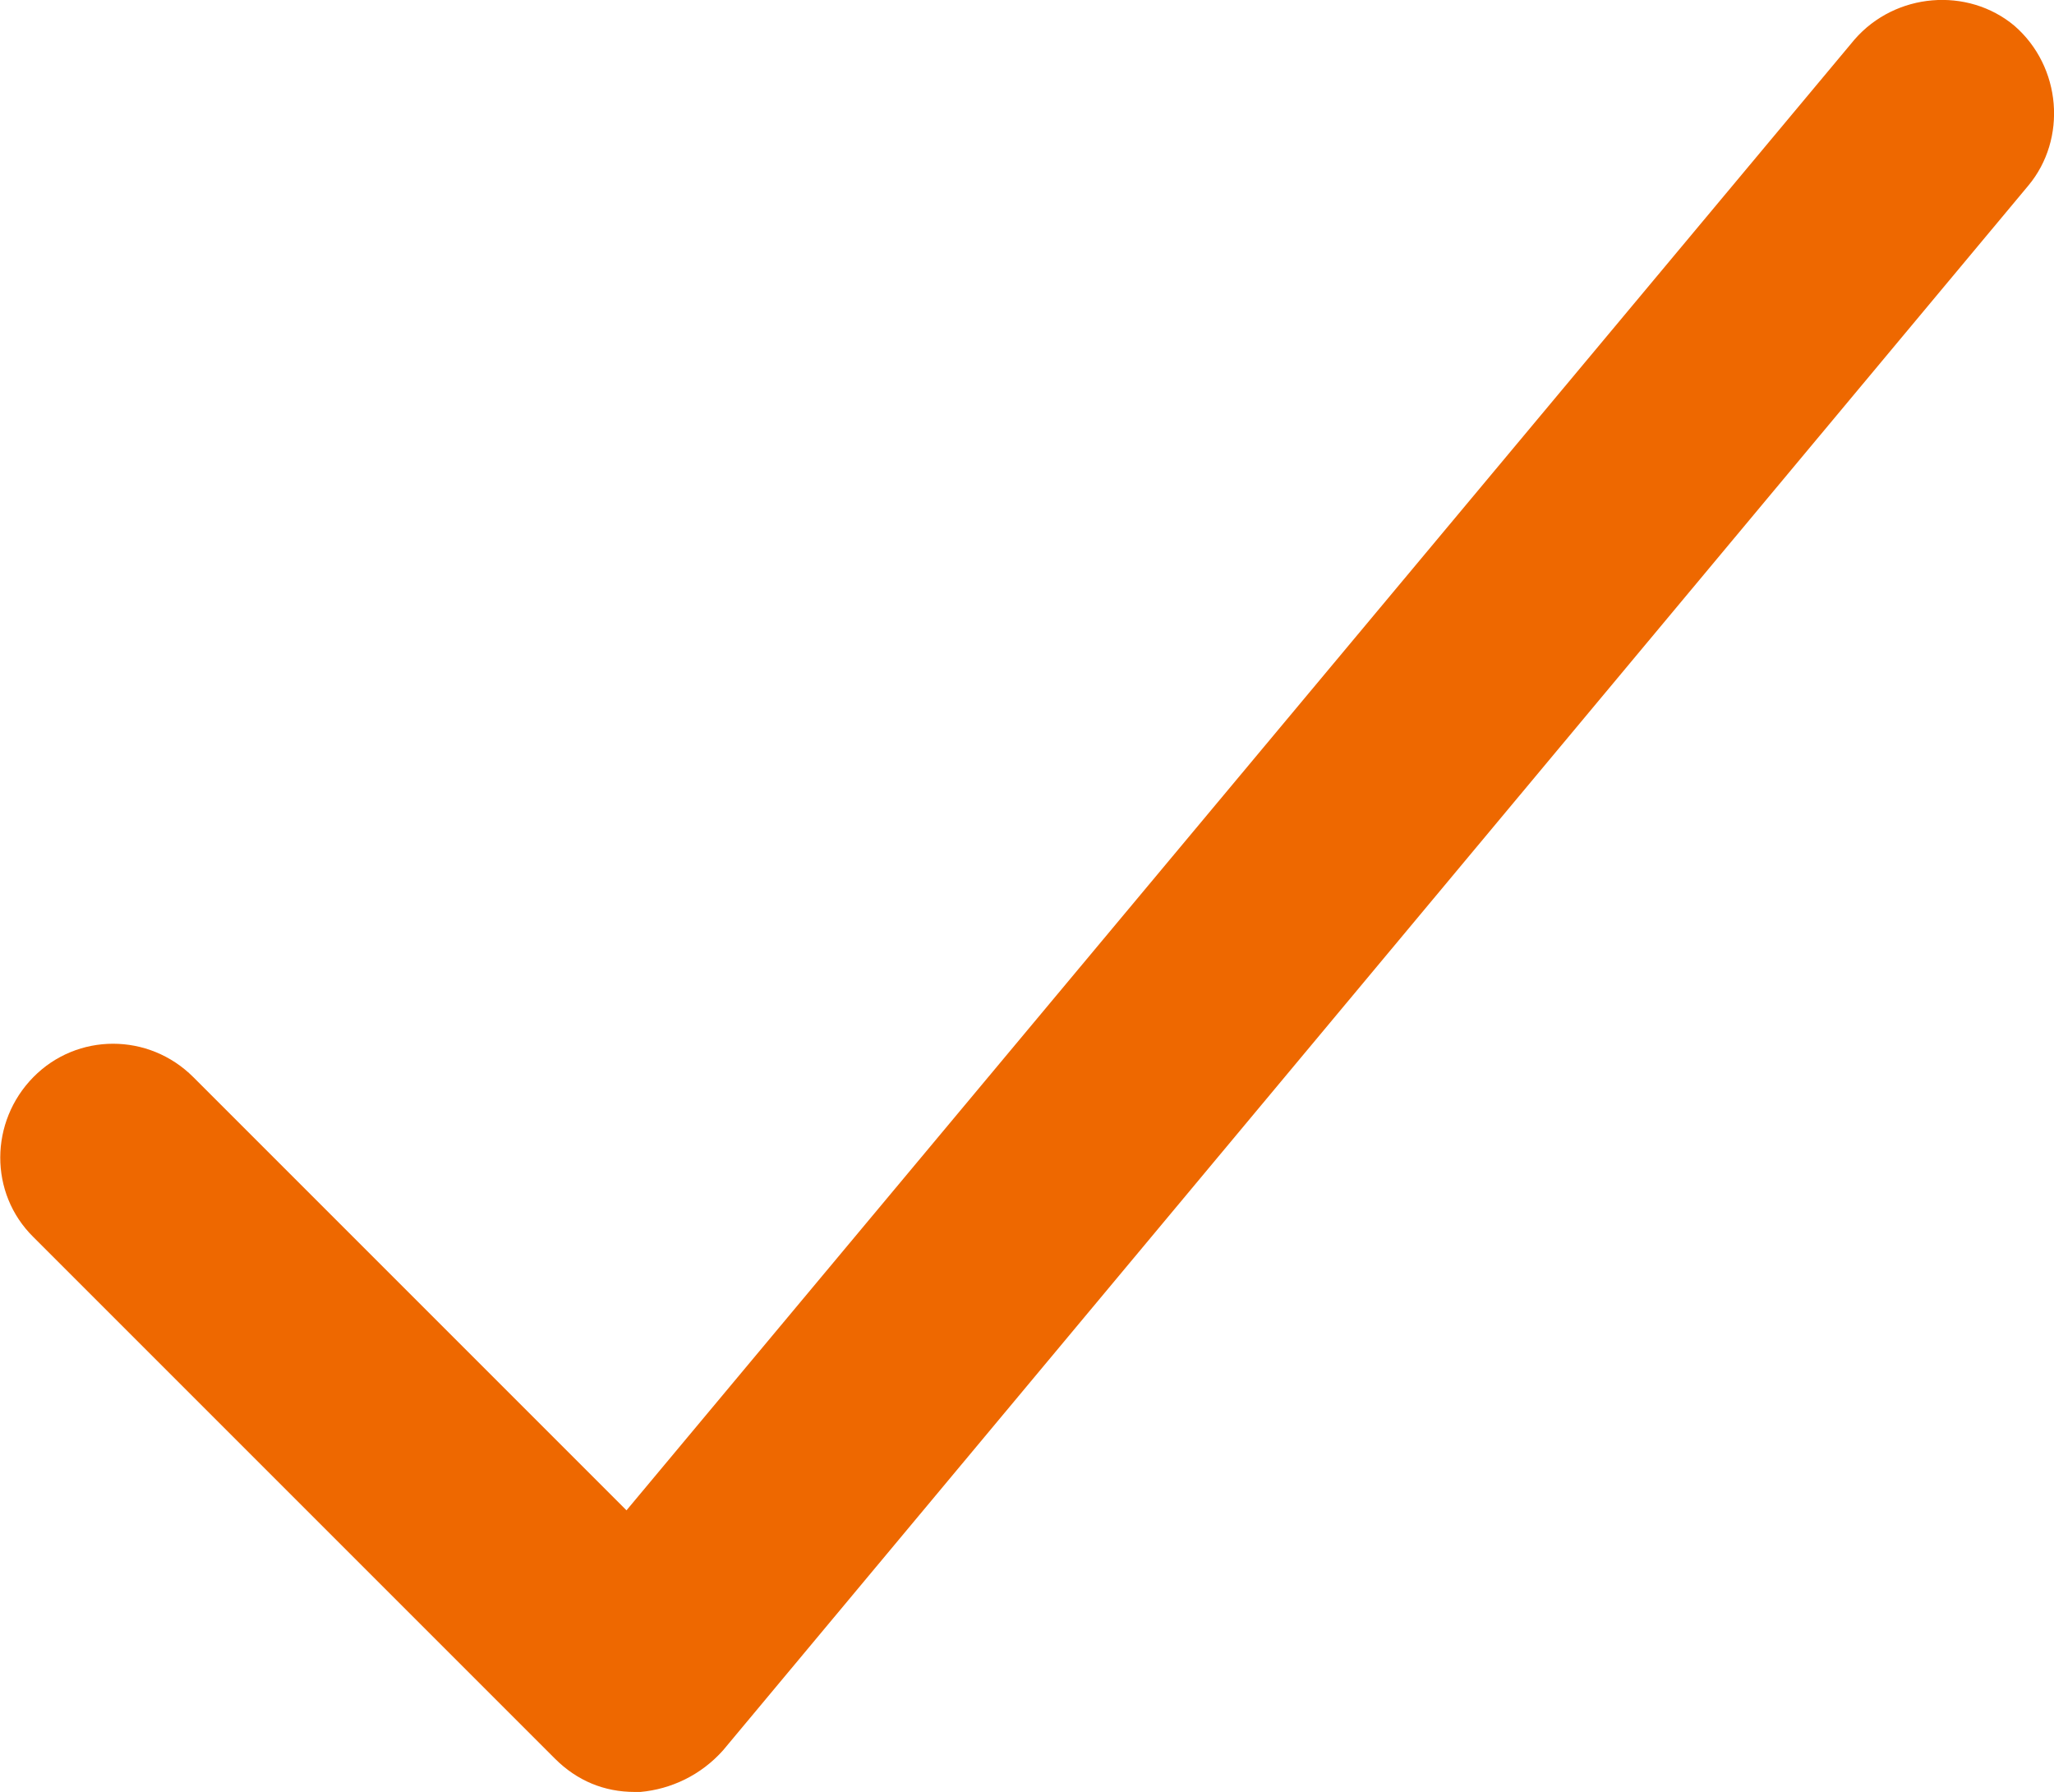
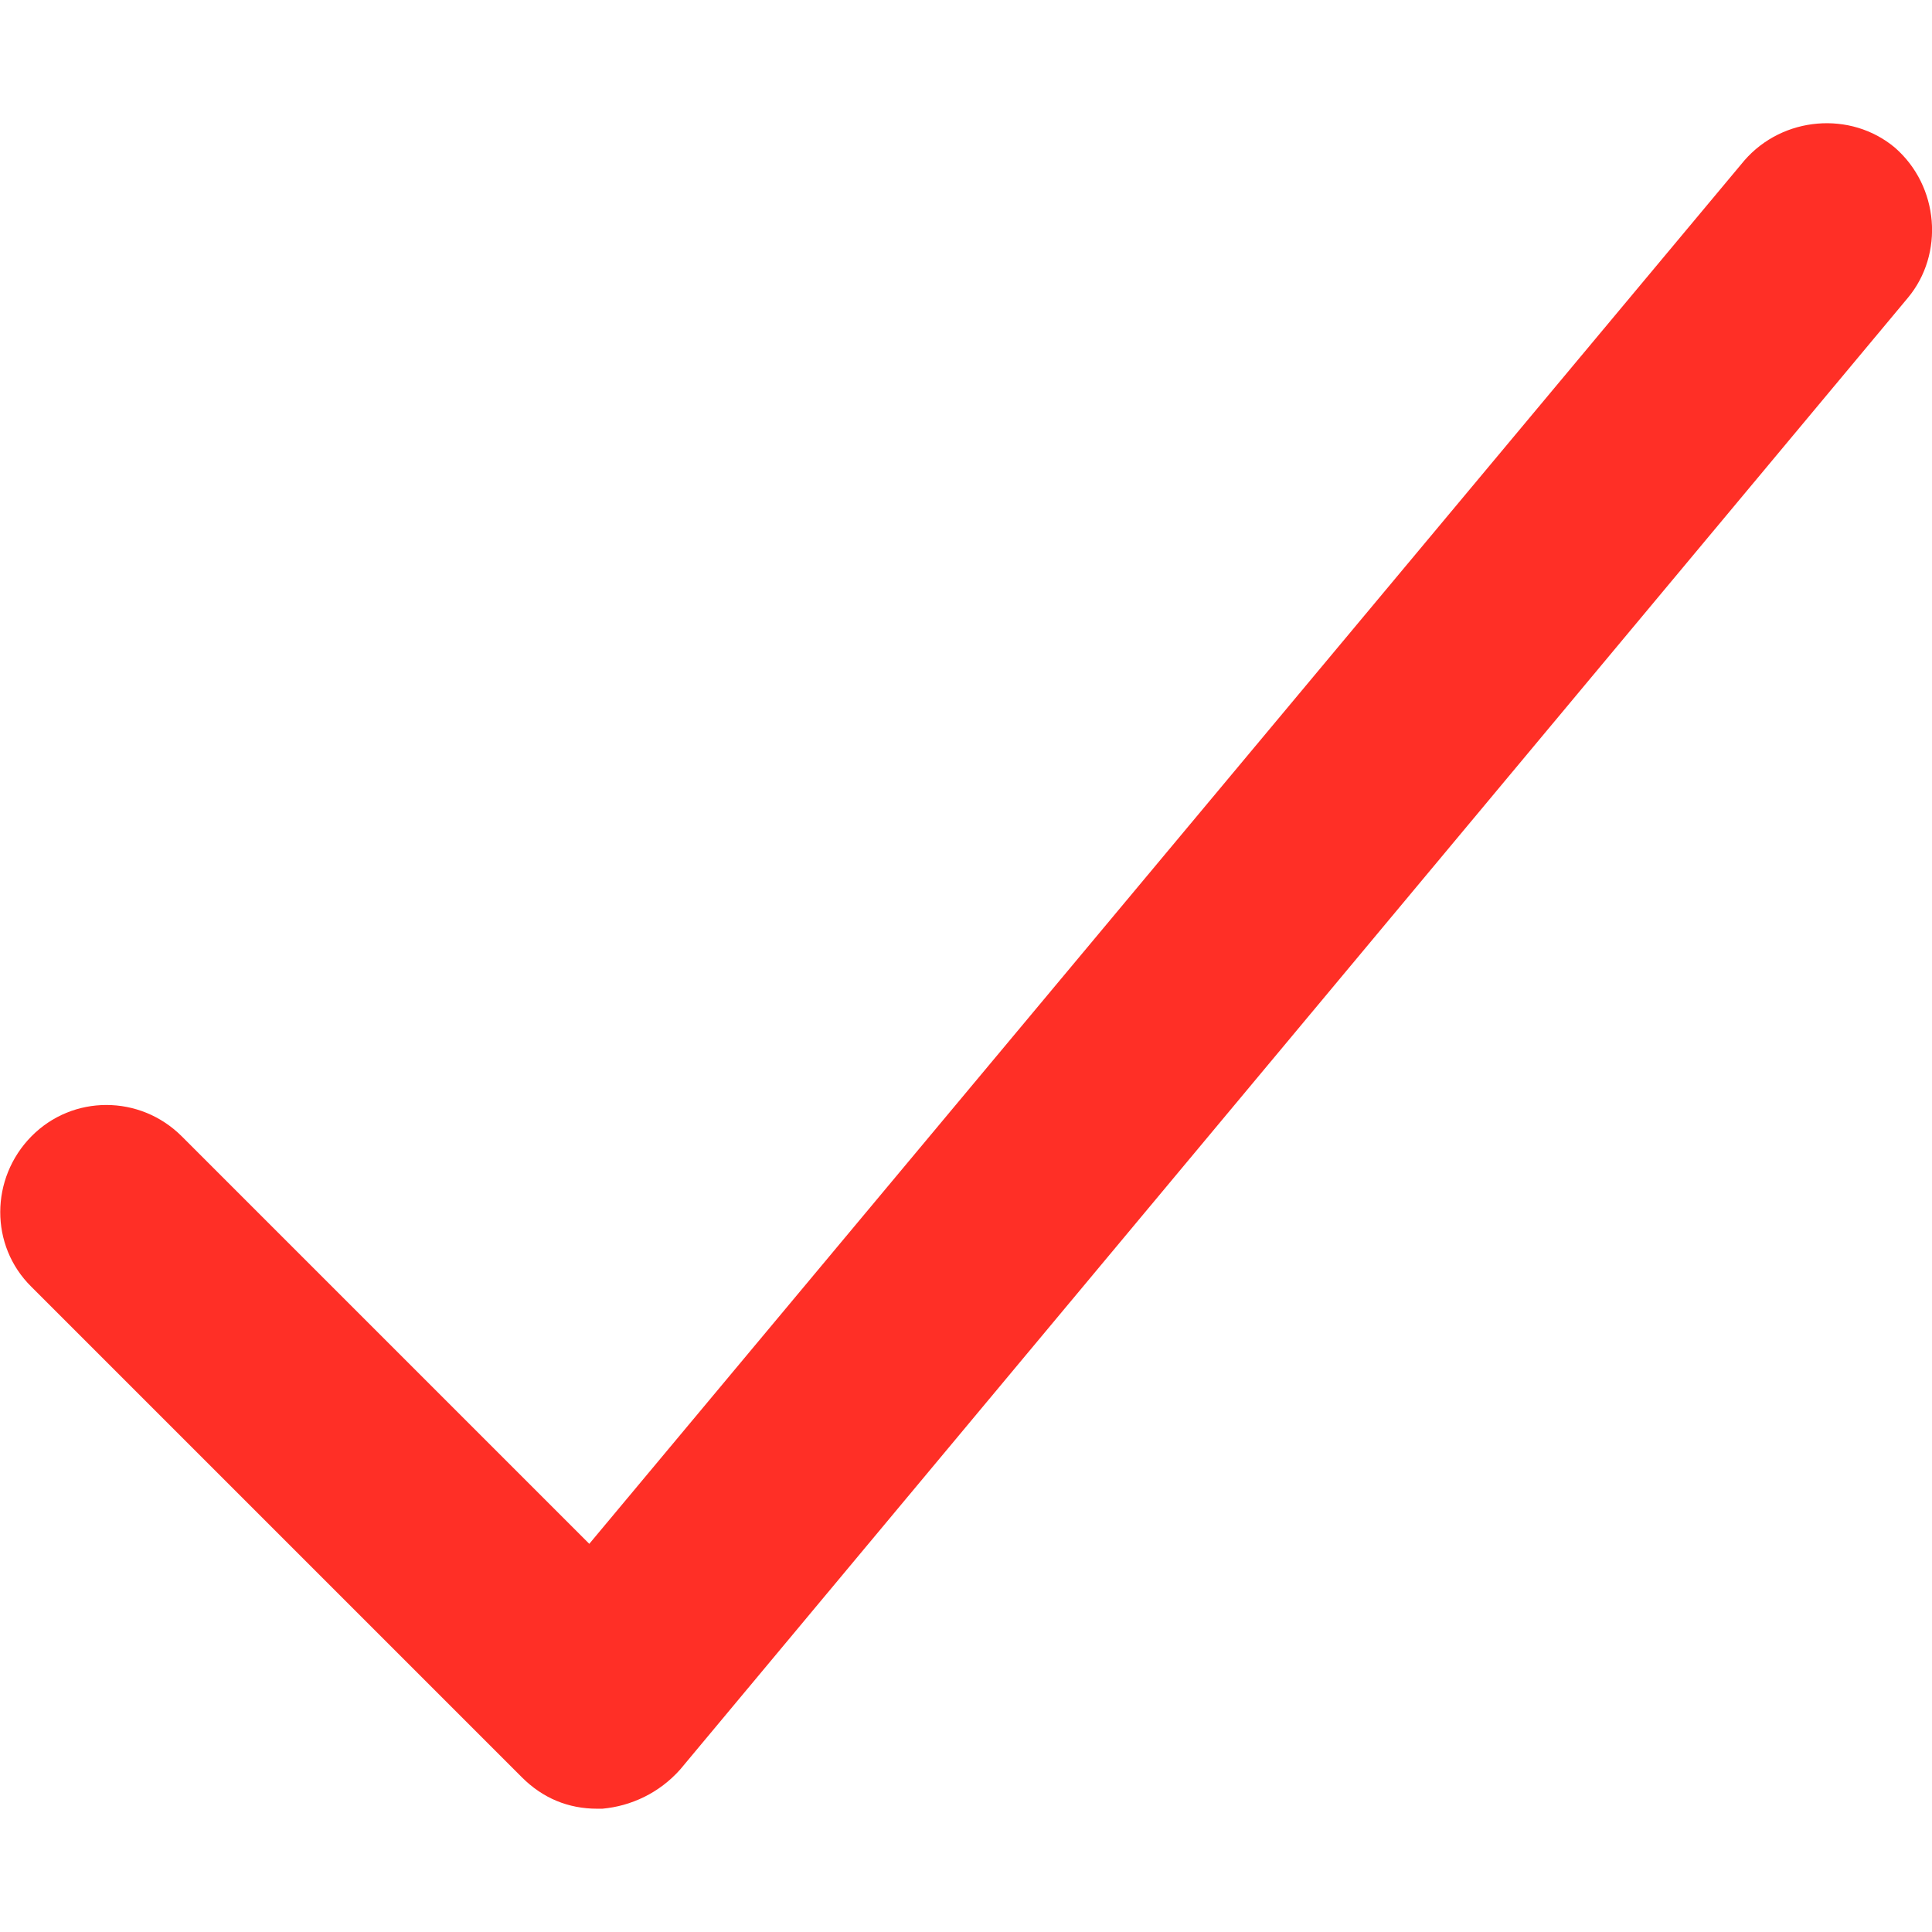
- <svg xmlns="http://www.w3.org/2000/svg" version="1.1" id="Слой_1" x="0px" y="0px" viewBox="0 0 295.4 257.7" style="enable-background:new 0 0 295.4 257.7;" xml:space="preserve">
-   <style type="text/css">
- 	.st0{fill:#EE6800;}
- </style>
-   <g>
-     <g>
-       <path class="st0" d="M27.8,154.9c-6.4-6.4-16.7-6.4-23,0s-6.4,16.7,0,23l75,75c3.2,3.2,7.1,4.8,11.5,4.8c0.4,0,0.4,0,0.8,0    c4.4-0.4,8.7-2.4,11.9-6l187.7-225c5.6-6.7,4.8-17.1-2-23c-6.7-5.6-17.1-4.8-23,2L90.1,217.2L27.8,154.9L27.8,154.9z" />
-     </g>
-   </g>
+ <svg xmlns="http://www.w3.org/2000/svg" id="Слой_1" viewBox="0 0 295.4 257.7" width="14" height="14">
+   <style>.st0{fill:#ff2f26;}</style>
+   <path d="M27.8 154.9c-6.4-6.4-16.7-6.4-23 0s-6.4 16.7 0 23l75 75c3.2 3.2 7.1 4.8 11.5 4.8h.8c4.4-.4 8.7-2.4 11.9-6l187.7-225c5.6-6.7 4.8-17.1-2-23-6.7-5.6-17.1-4.8-23 2L90.1 217.2l-62.3-62.3z" class="st0" />
</svg>
